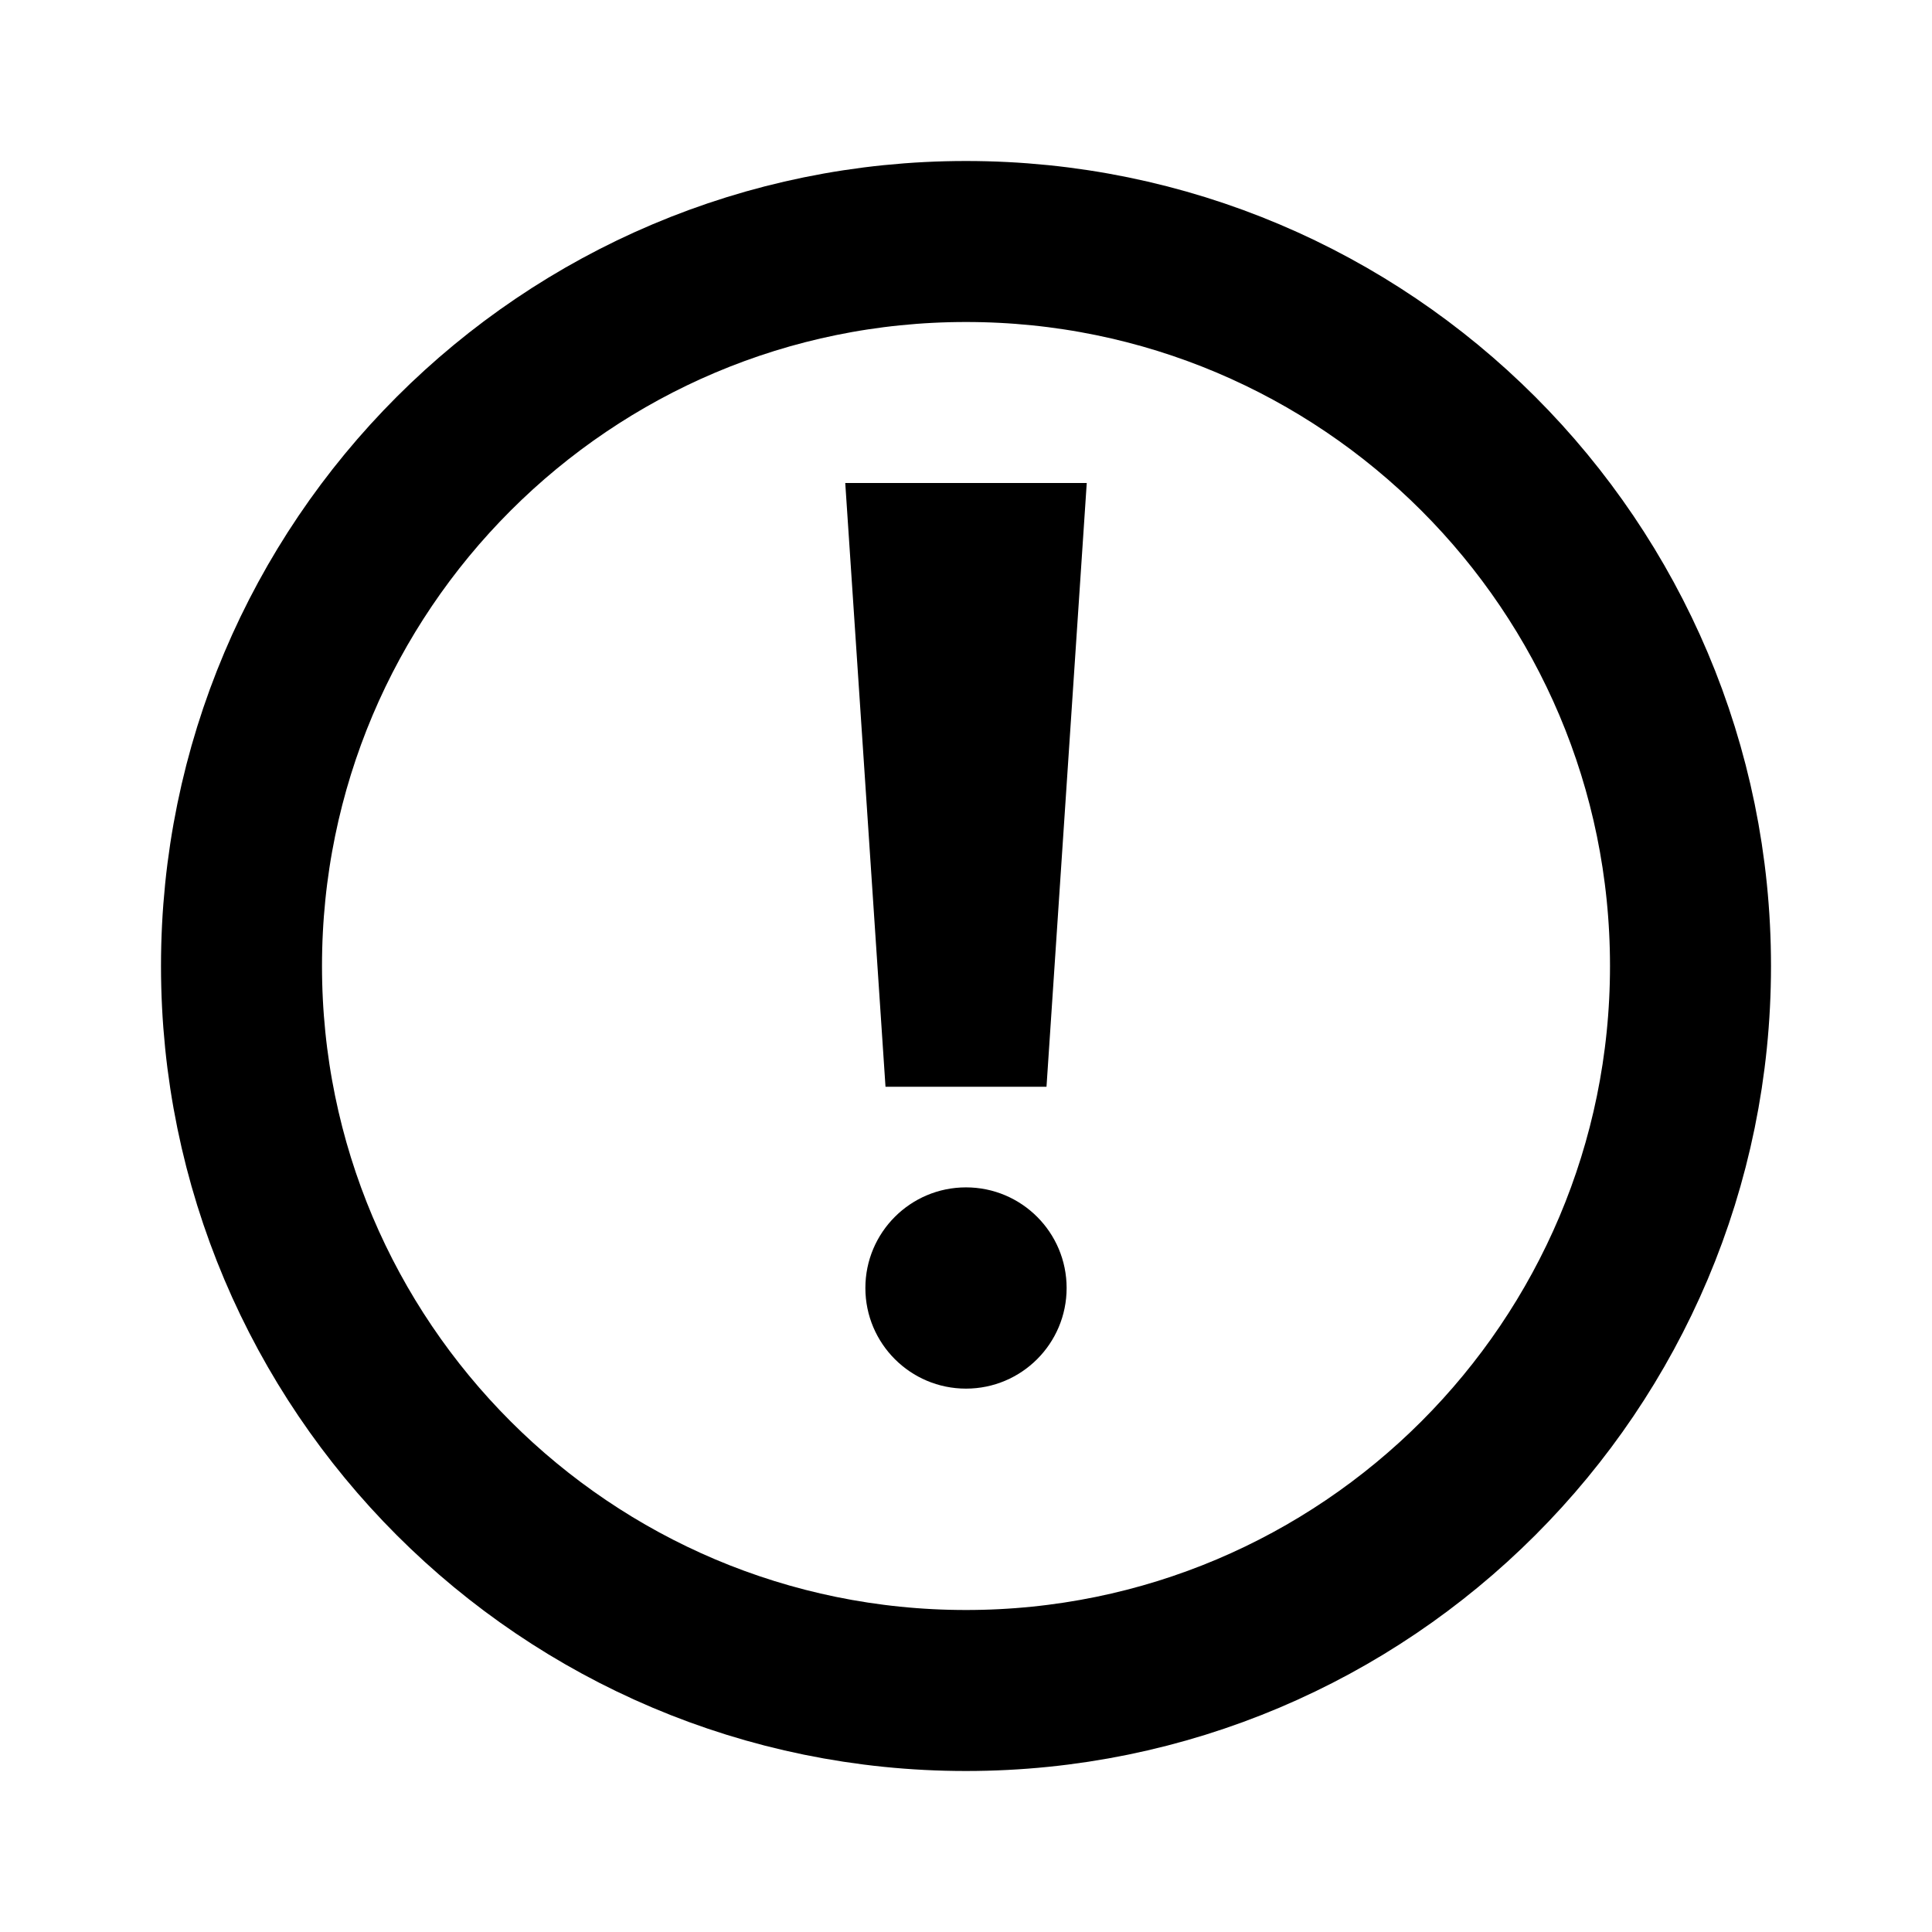
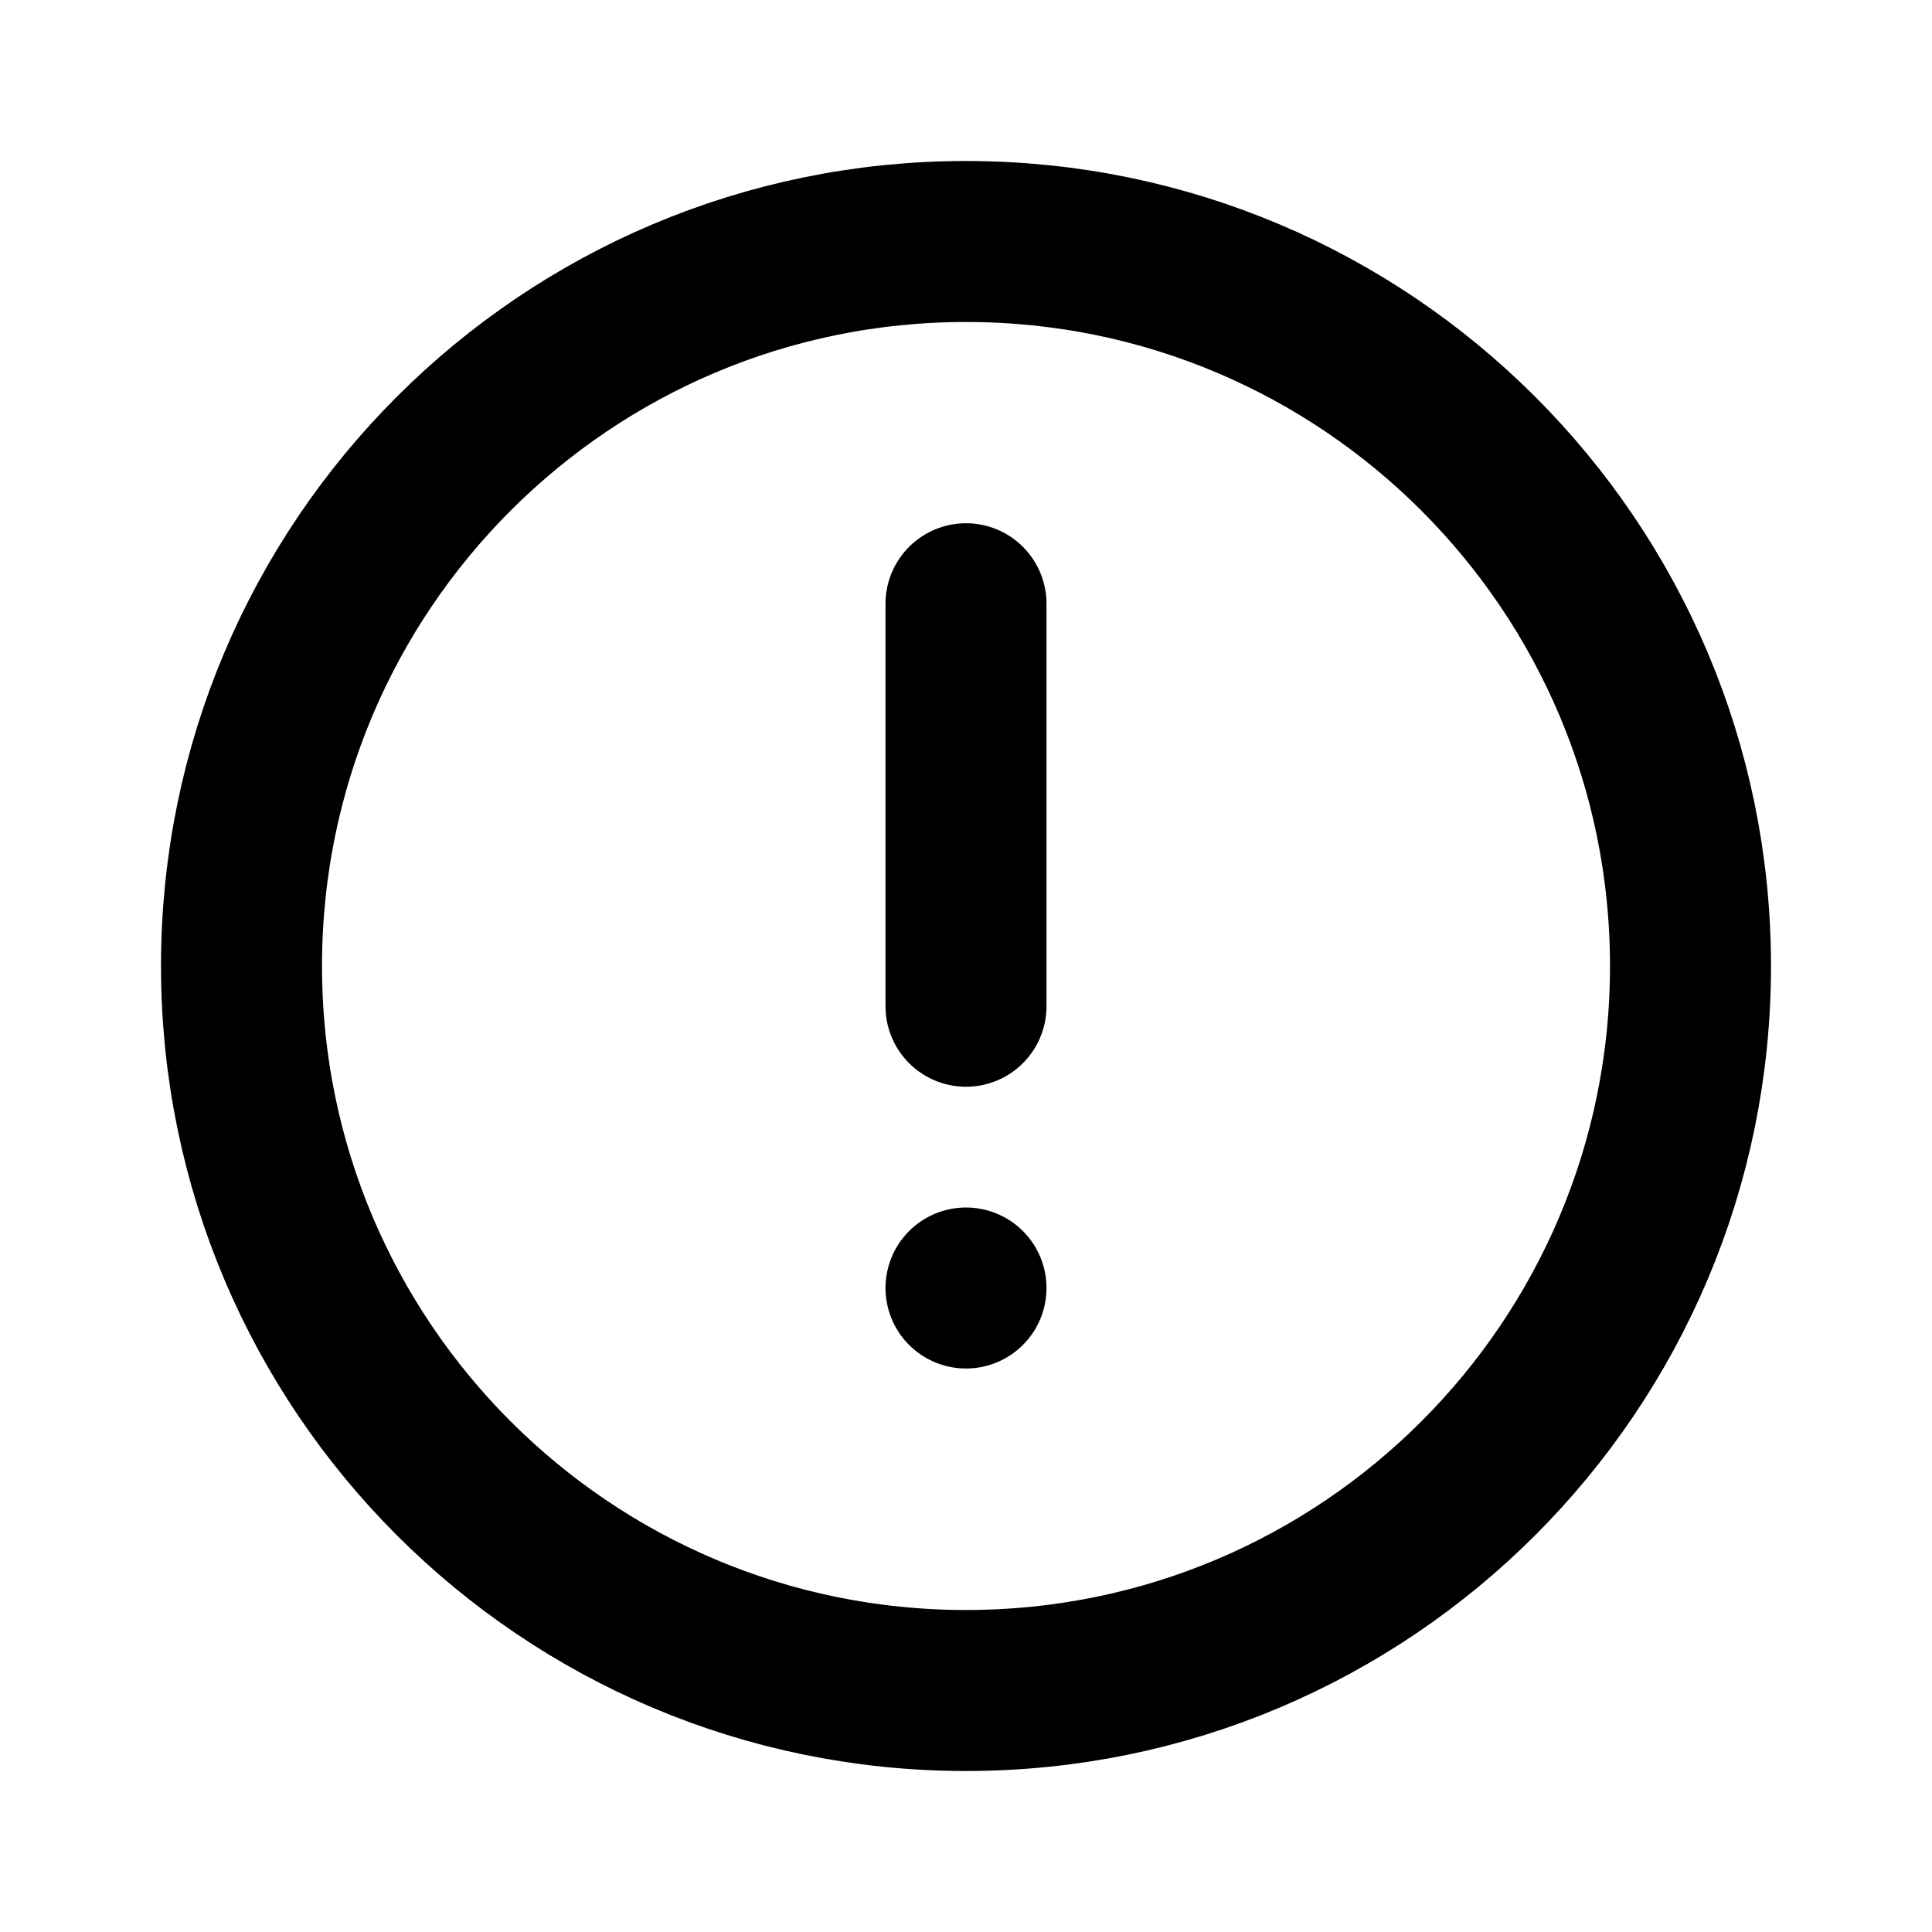
- <svg xmlns="http://www.w3.org/2000/svg" width="24" height="24" viewBox="0 0 24 24" stroke-width="2">
-   <circle fill="none" stroke="currentColor" cx="12" cy="12" r="9" />
-   <circle fill="currentColor" stroke="none" cx="12" cy="16" r="1.25" />
-   <path fill="currentColor" stroke="none" d="M13 13.5h-2L10.5 6h3z" />
+ <svg xmlns="http://www.w3.org/2000/svg" height="24" width="24" viewBox="0 0 24 24" fill="none" stroke="currentColor" stroke-width="2" stroke-linecap="round">
+   <circle cx="12" cy="12" r="9" />
+   <path d="M12 16h0M12 7.5v5" />
</svg>
